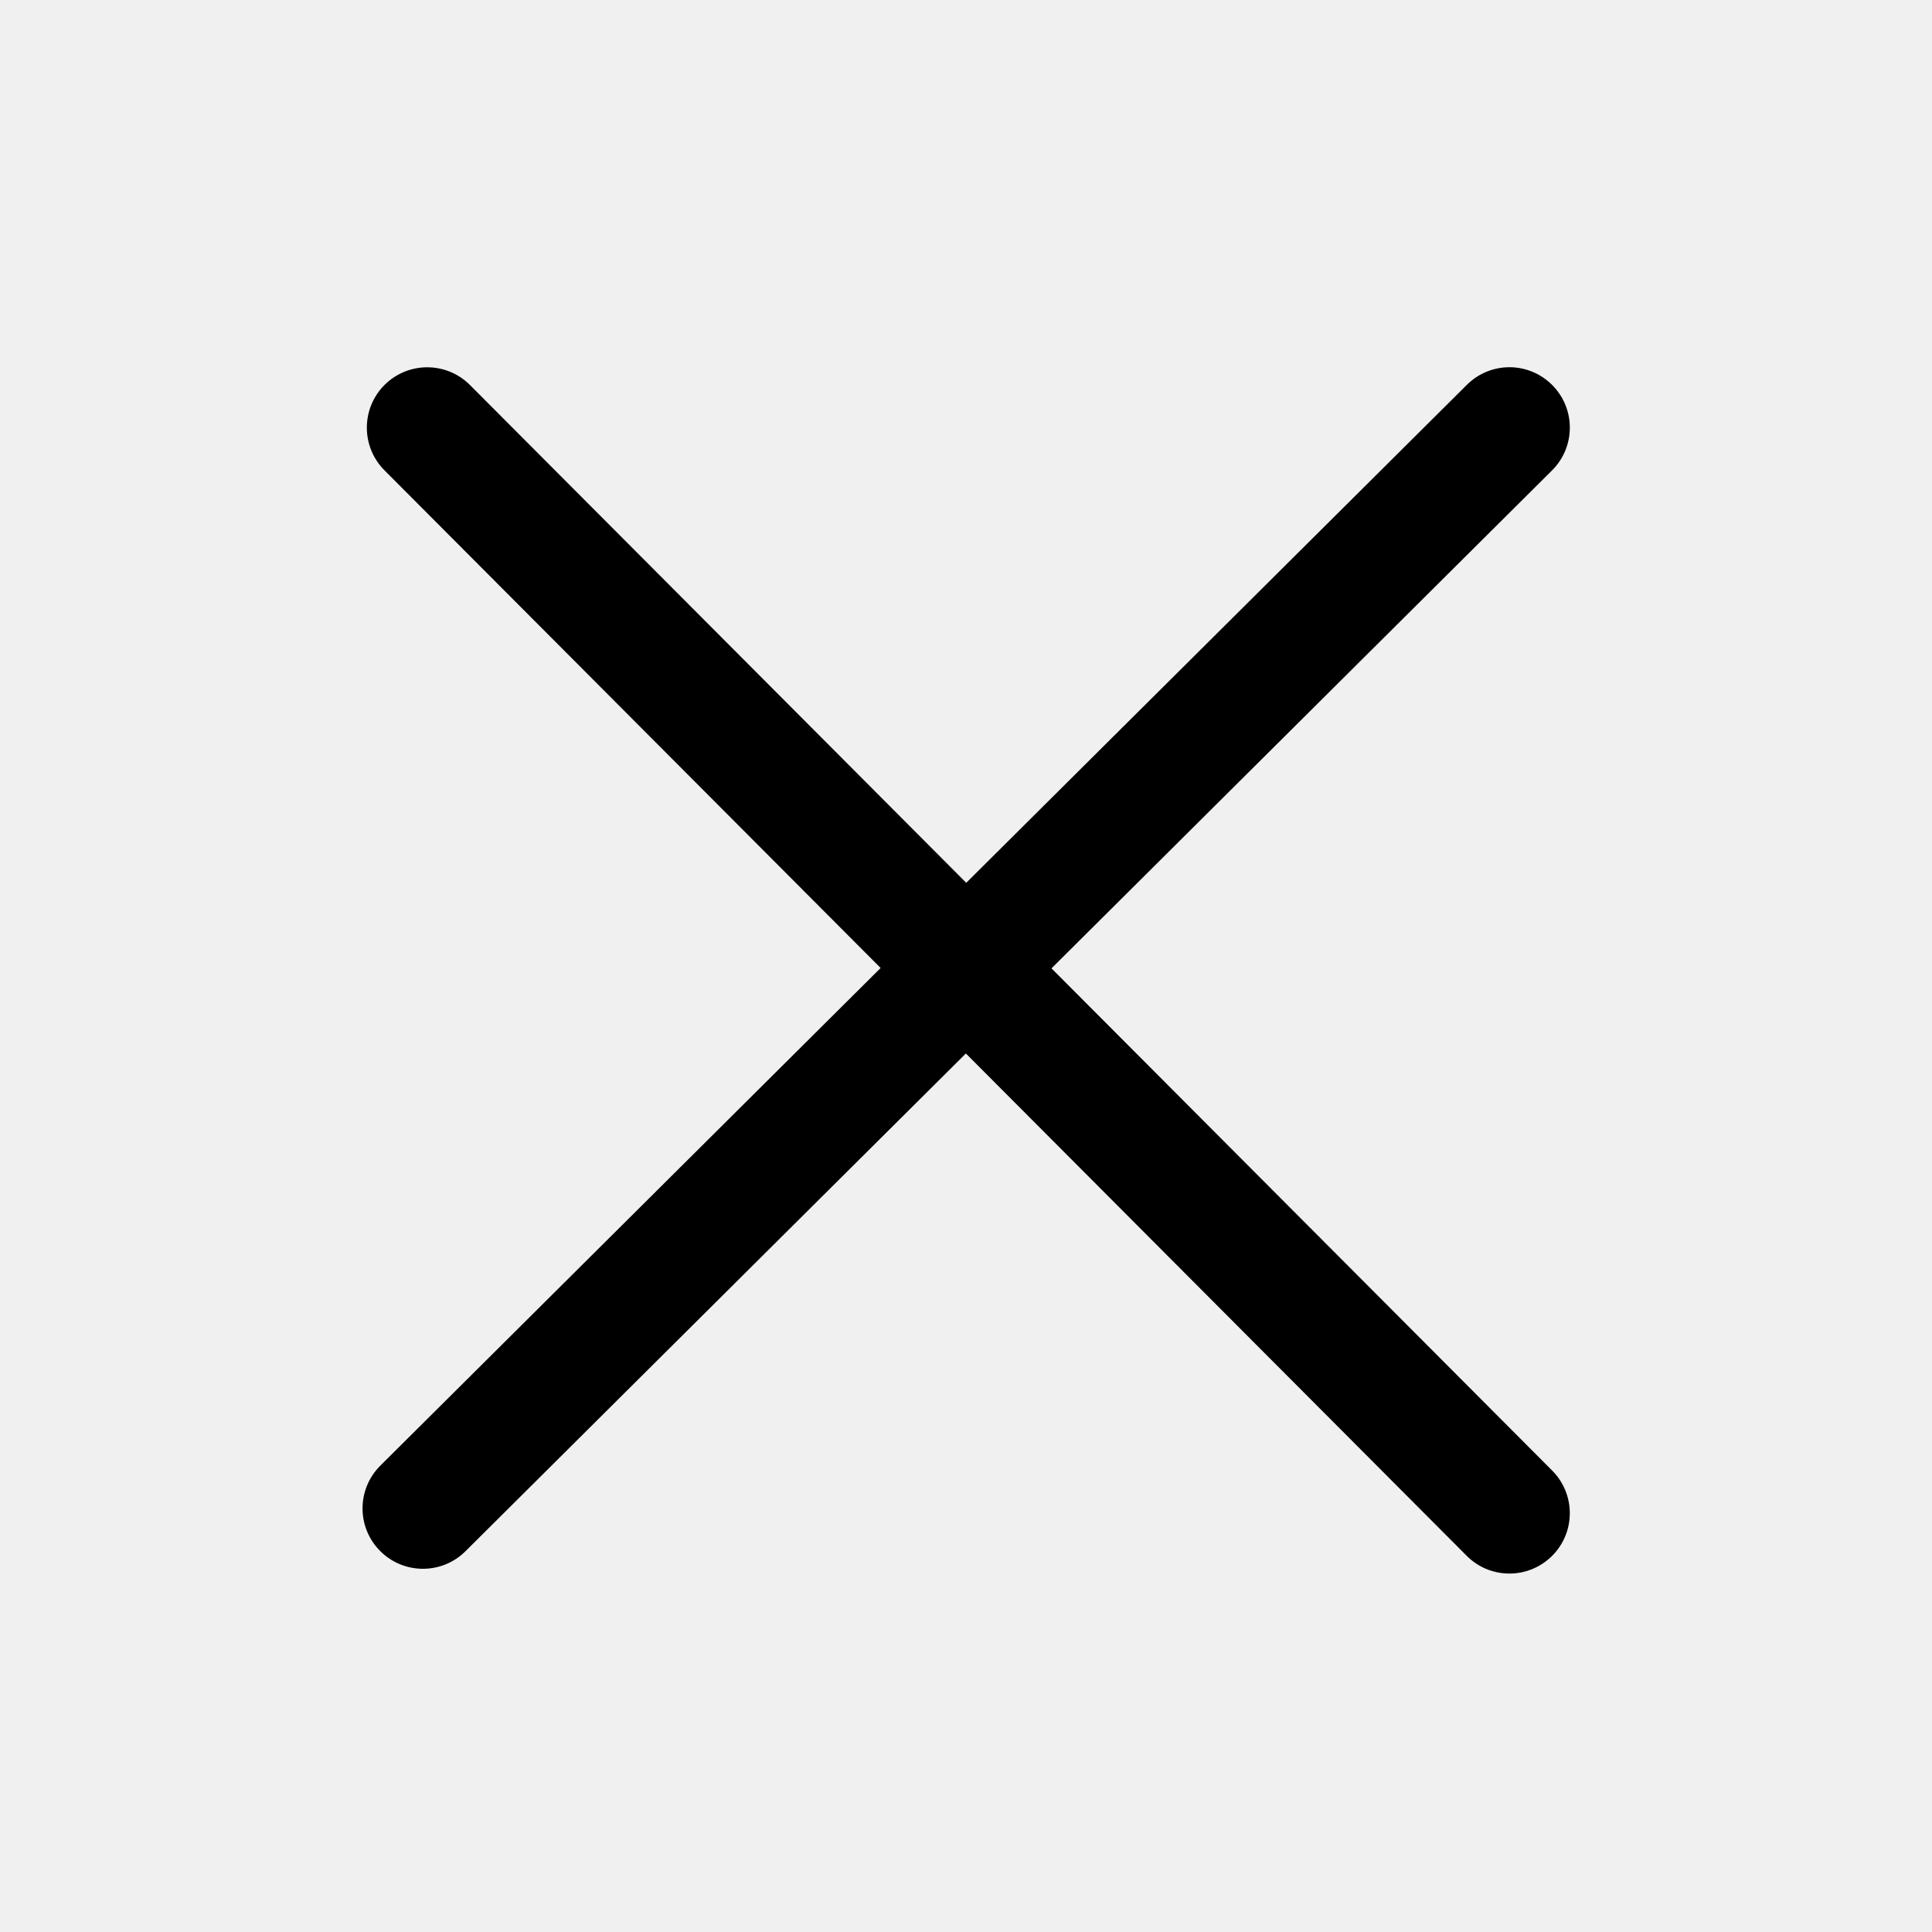
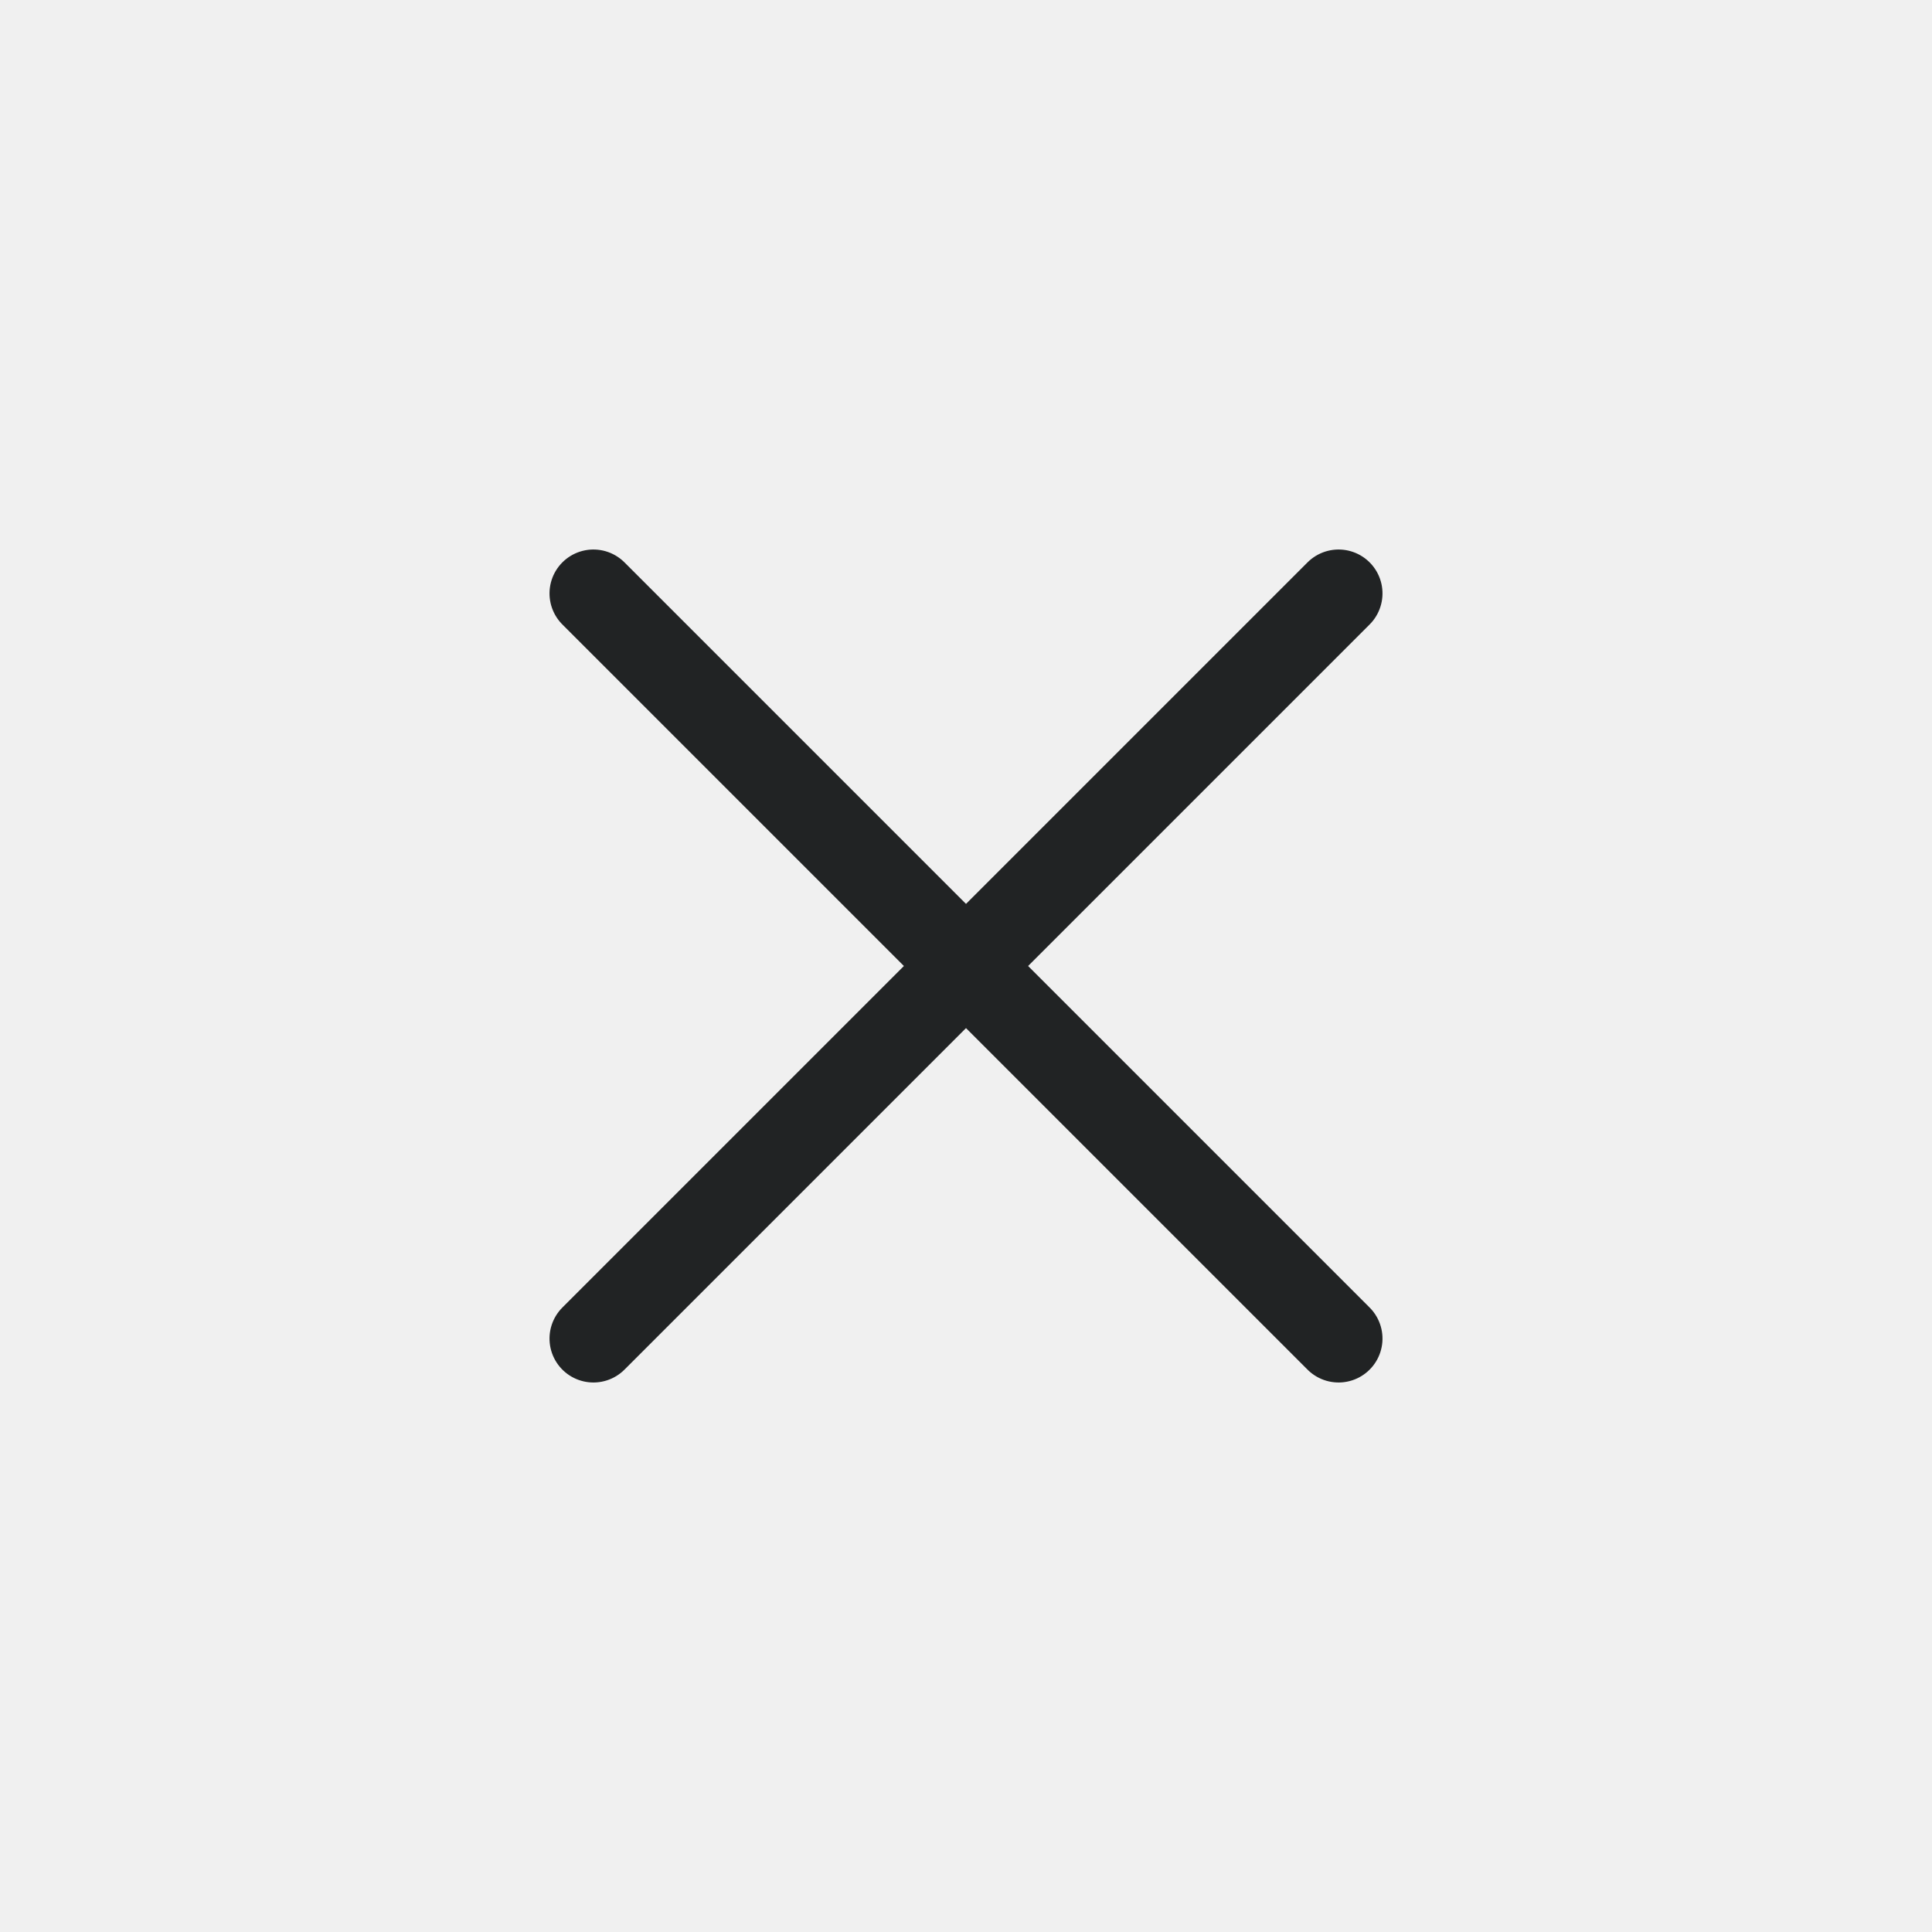
- <svg xmlns="http://www.w3.org/2000/svg" t="1539323260246" class="icon" style="" viewBox="0 0 1024 1024" version="1.1" p-id="1110" width="200" height="200">
-   <defs>
-     <style type="text/css" />
-   </defs>
-   <path d="M557.312 513.248l265.28-263.904c12.544-12.48 12.608-32.704 0.128-45.248-12.512-12.576-32.704-12.608-45.248-0.128L512.128 467.904l-263.04-263.84c-12.448-12.48-32.704-12.544-45.248-0.064-12.512 12.48-12.544 32.736-0.064 45.28l262.976 263.776L201.6 776.8c-12.544 12.48-12.608 32.704-0.128 45.248a31.937 31.937 0 0 0 22.688 9.44c8.16 0 16.32-3.104 22.56-9.312l265.216-263.808 265.44 266.24c6.24 6.272 14.432 9.408 22.656 9.408a31.94 31.94 0 0 0 22.592-9.344c12.512-12.48 12.544-32.704 0.064-45.248L557.312 513.248z" fill="" p-id="1111" />
+ <svg xmlns="http://www.w3.org/2000/svg" width="22px" height="22px" viewBox="0 0 22 22" version="1.1">
+   <g id="页面-4" stroke="none" stroke-width="1" fill="none" fill-rule="evenodd">
+     <g id="Whiteboard-Guidelines" transform="translate(-417, -445)">
+       <g id="close" transform="translate(417, 445)">
+         <g id="addPage备份" fill="#FFFFFF" opacity="0.01">
+           <rect id="矩形备份-24" x="0" y="0" width="22" height="22" />
+         </g>
+         <g id="编组-3" transform="translate(11, 11) rotate(-315) translate(-11, -11) translate(5, 5)" stroke="#212324" stroke-linecap="round" stroke-linejoin="round">
+           <line x1="0" y1="6" x2="12" y2="6" id="路径-31" />
+           <line x1="6" y1="0" x2="6" y2="12" id="路径-31" />
+         </g>
+       </g>
+     </g>
+   </g>
</svg>
